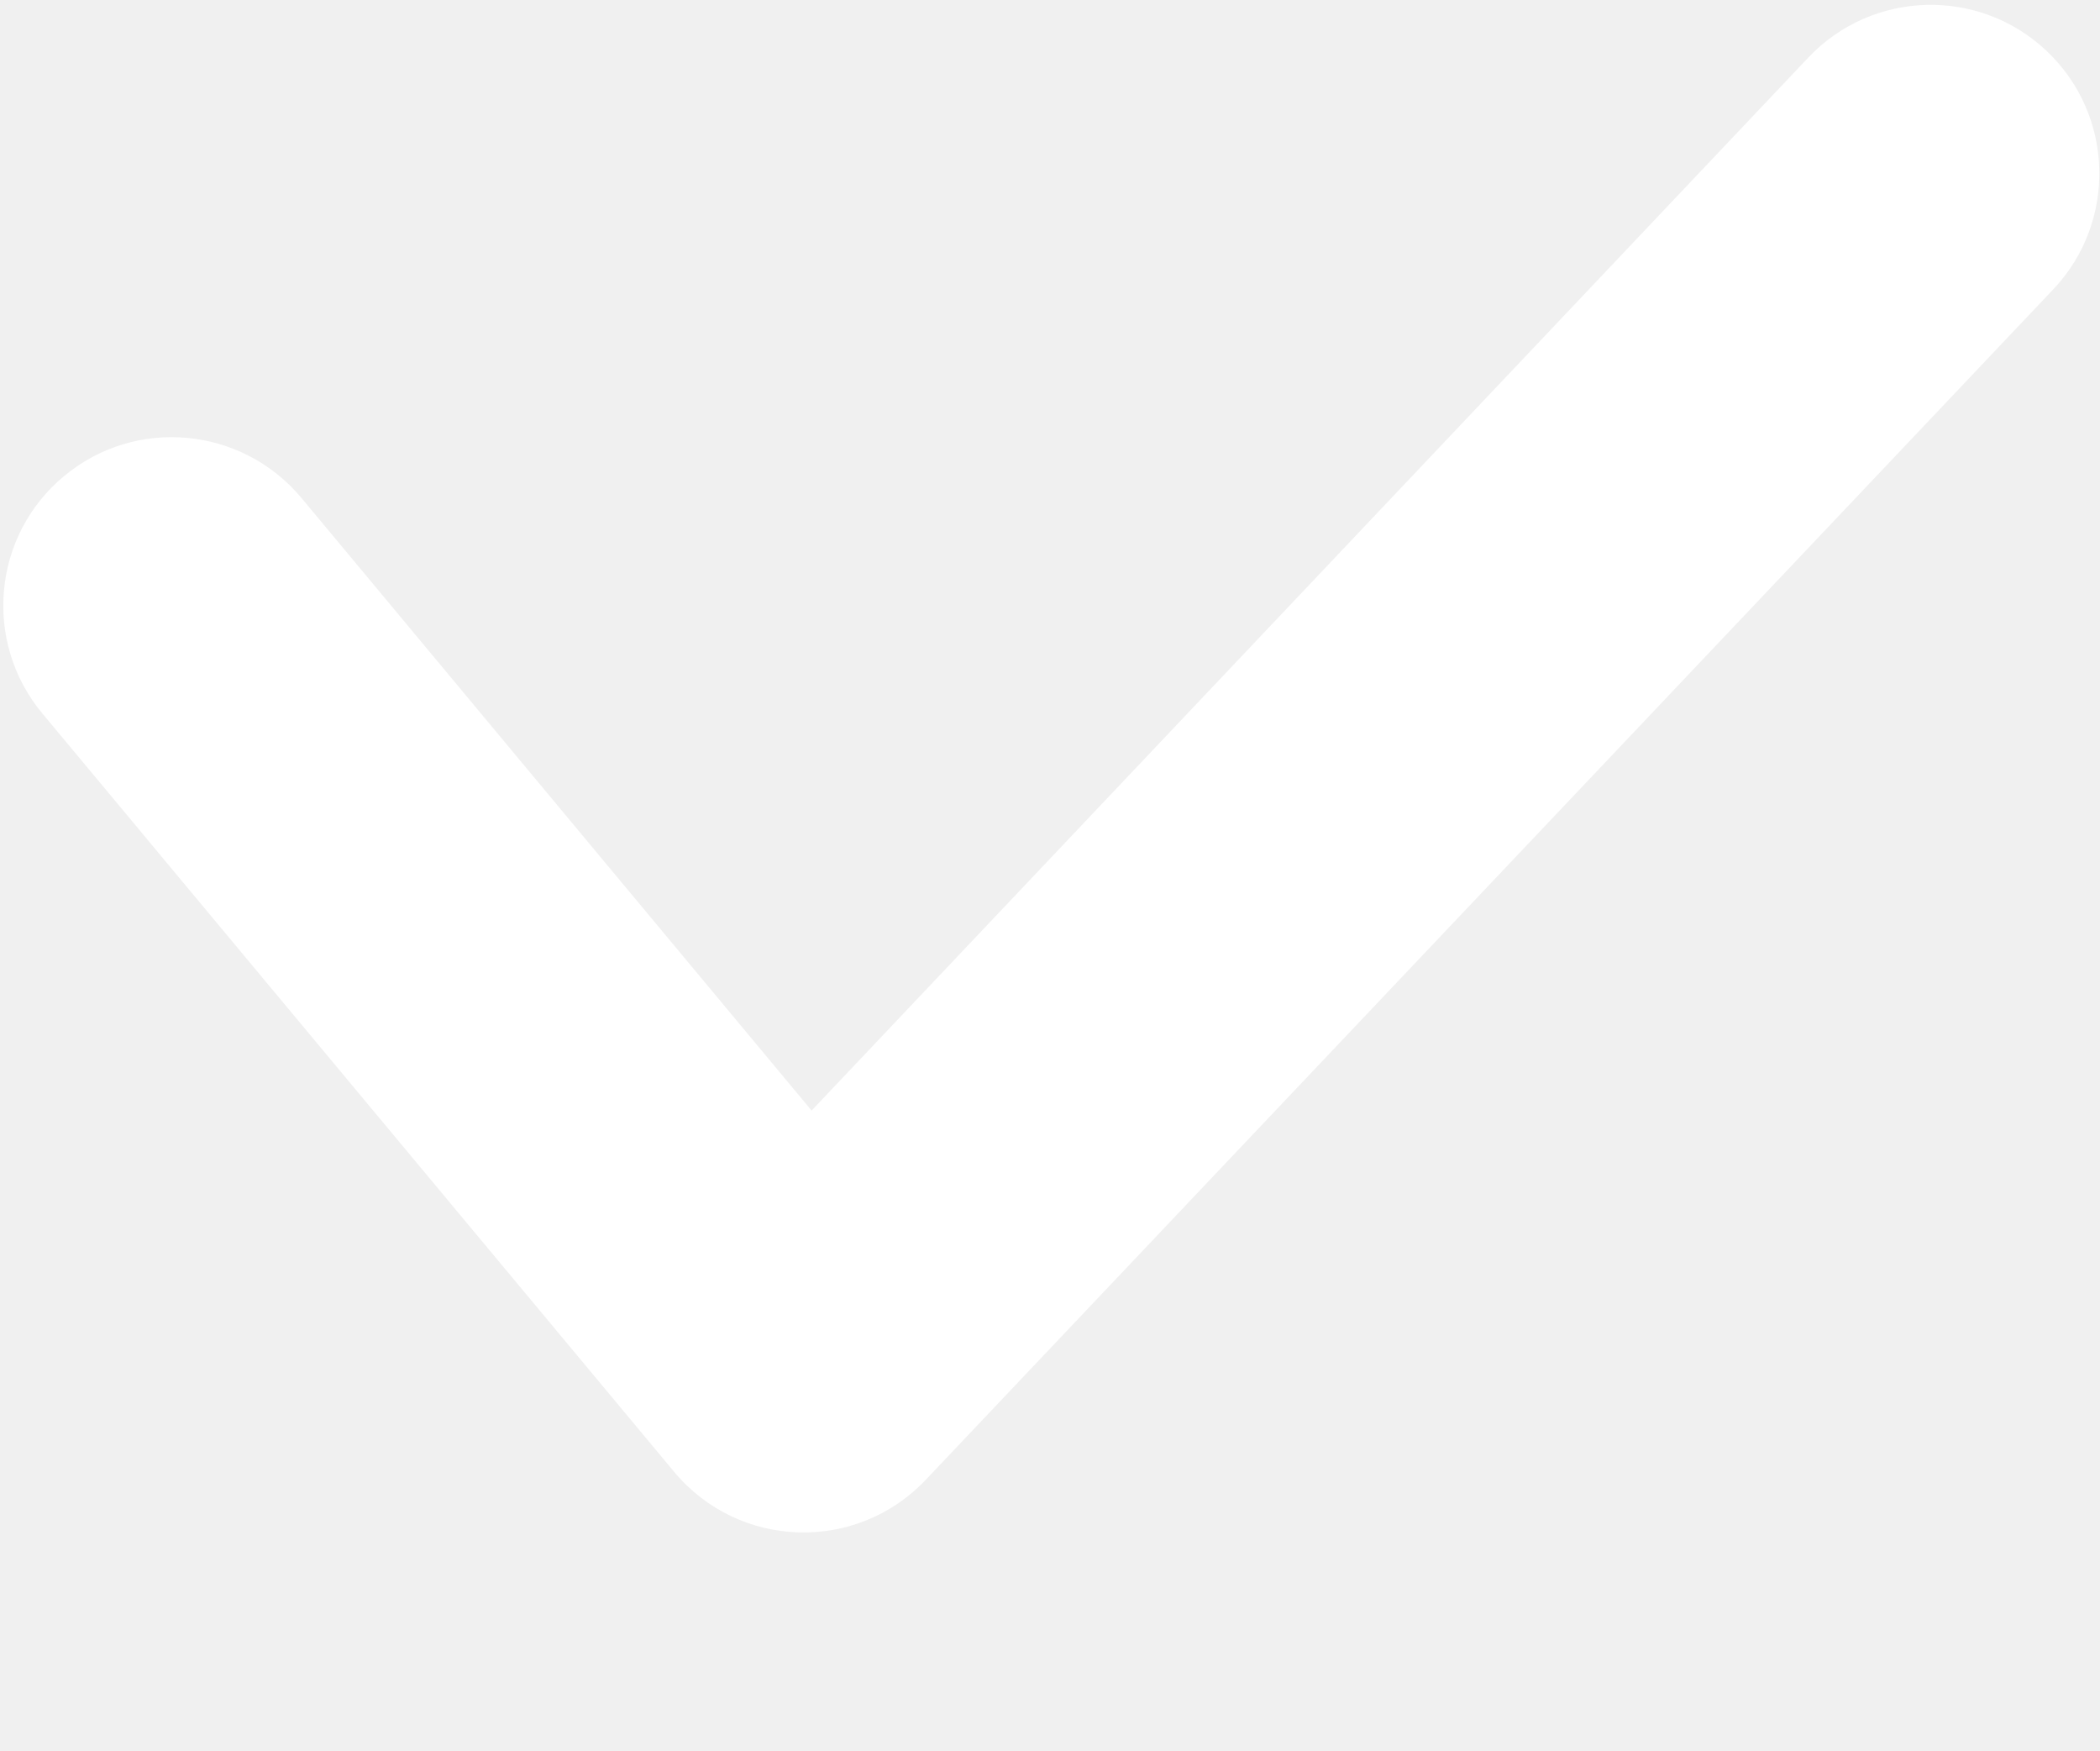
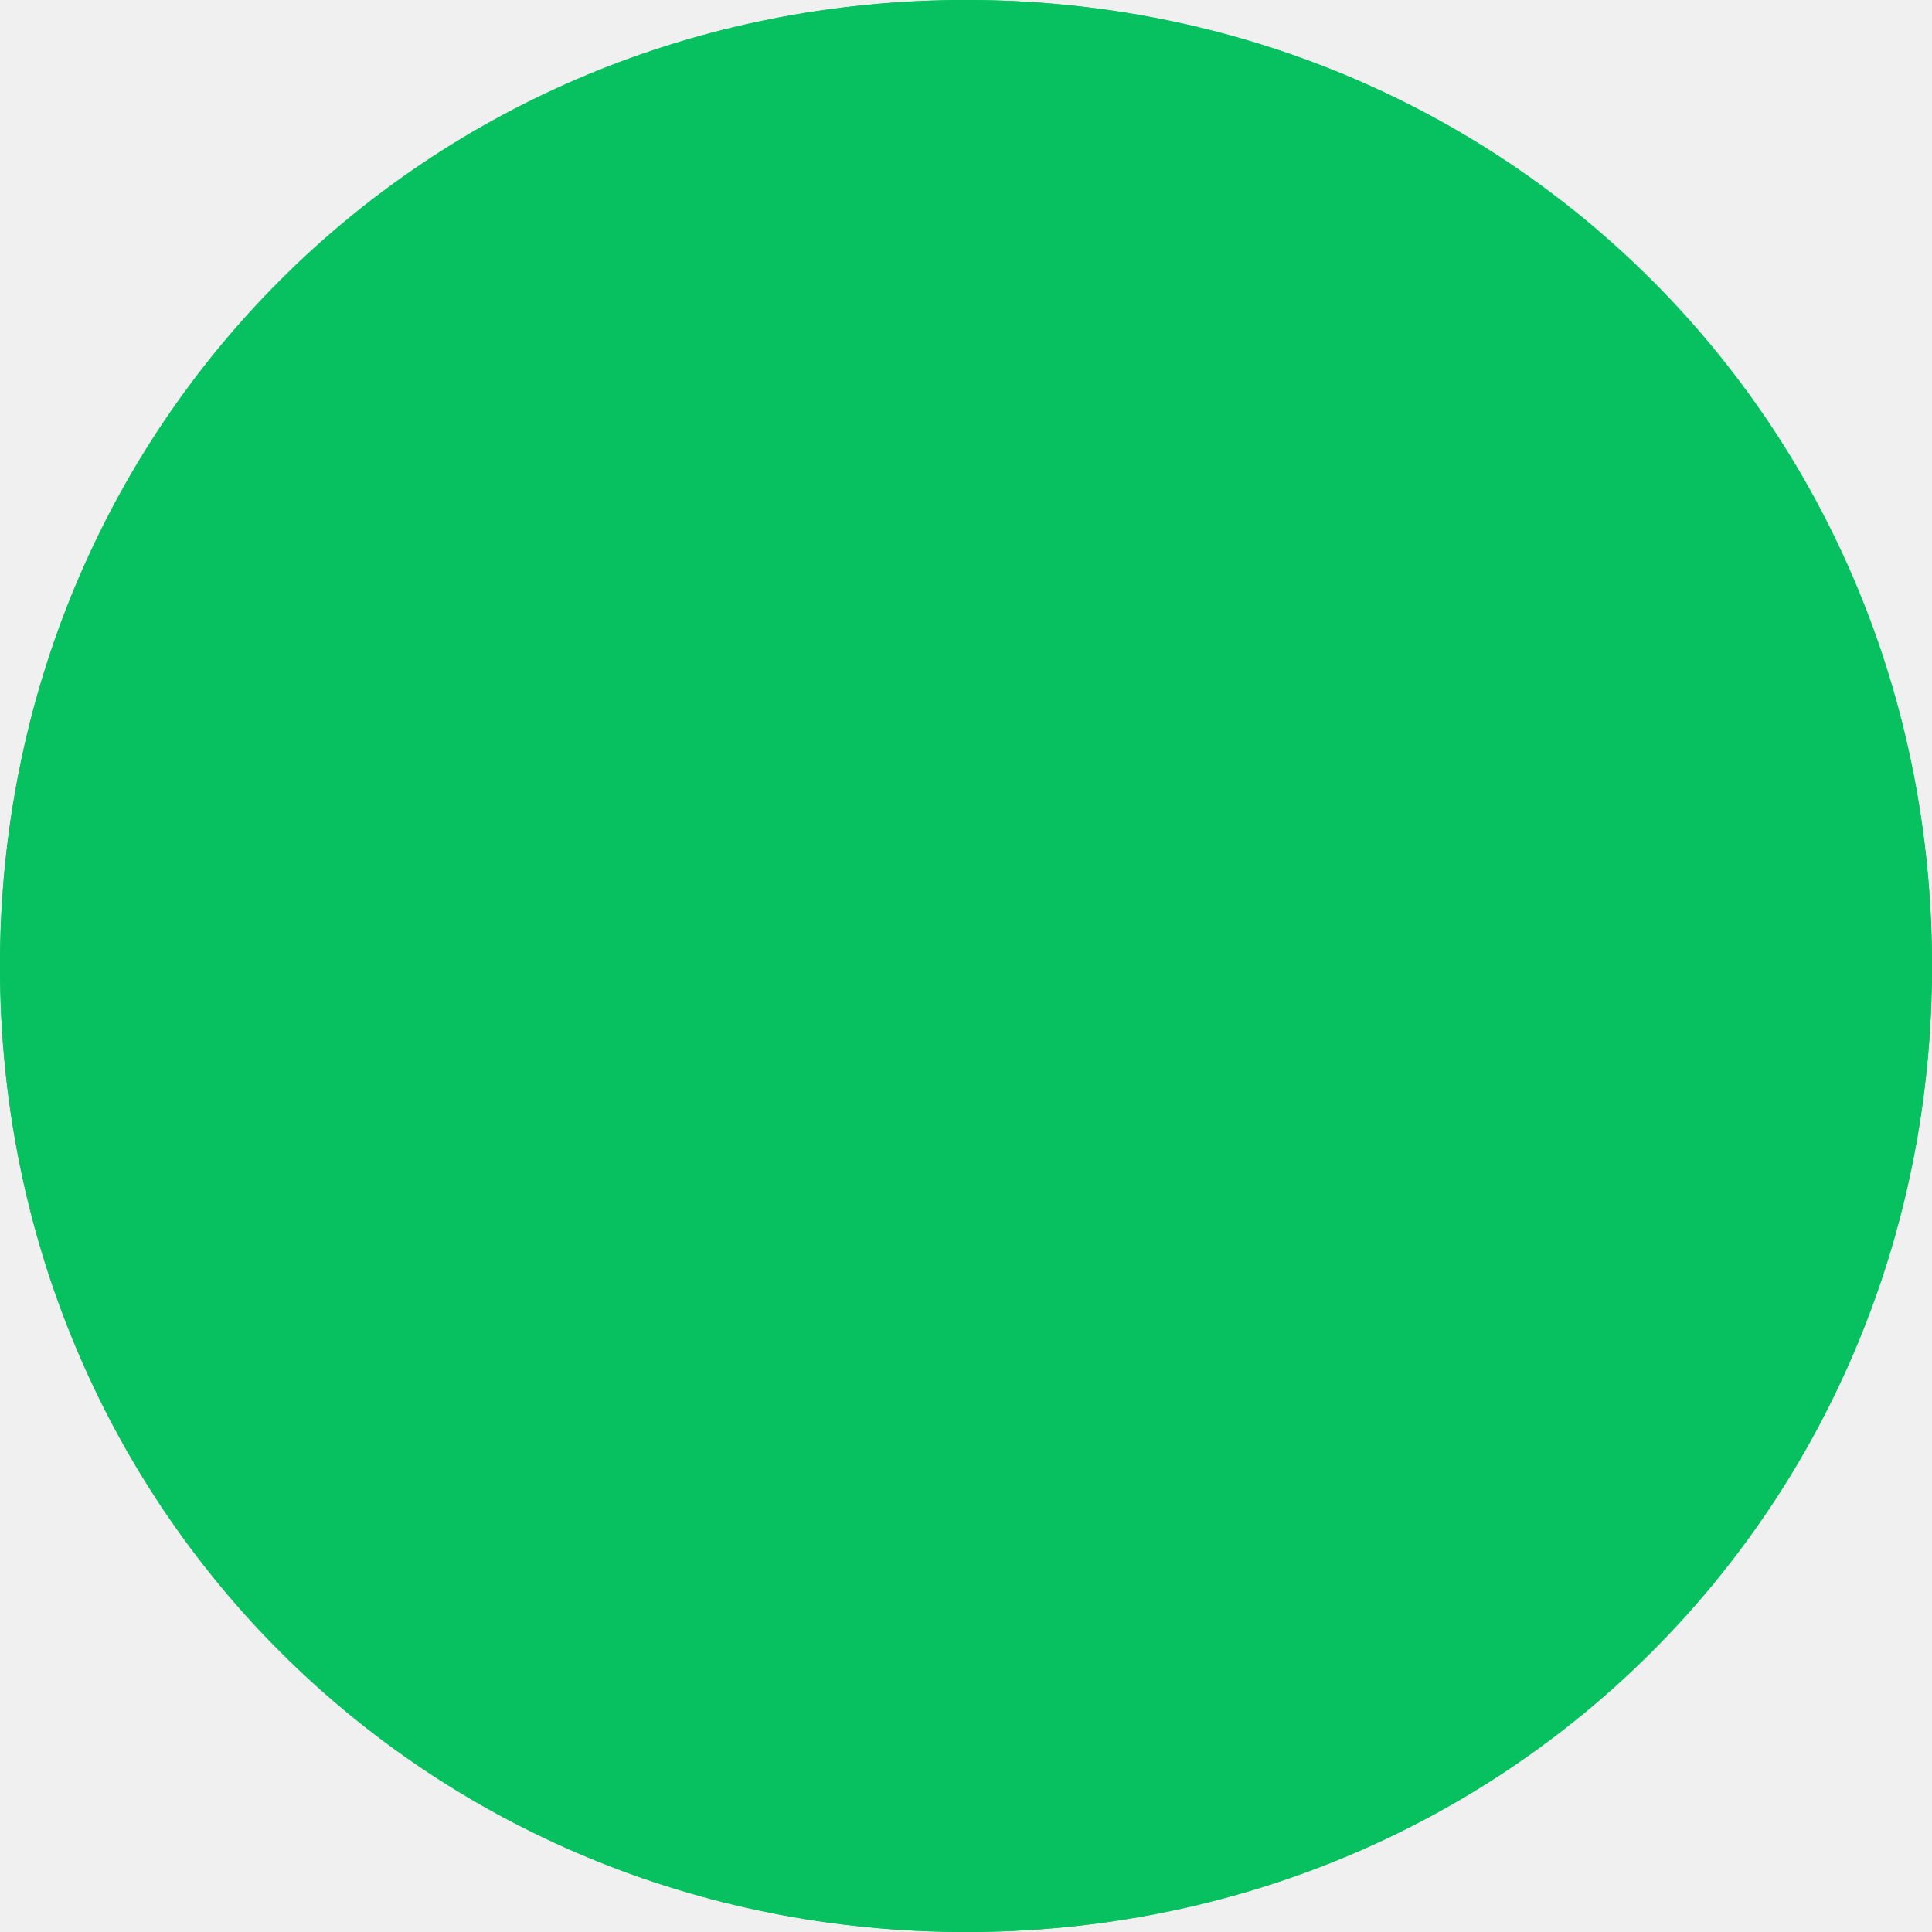
- <svg xmlns="http://www.w3.org/2000/svg" version="1.1" width="6px" height="5px">
-   <g transform="matrix(1 0 0 1 -3 -4 )">
-     <path d="M 2.285 3.243  C 2.273 3.243  2.262 3.244  2.25 3.245  L 5.167 0.164  C 5.35 -0.029  5.655 -0.037  5.848 0.146  C 6.041 0.329  6.049 0.634  5.866 0.827  L 2.645 4.227  C 2.447 4.436  2.111 4.426  1.926 4.204  L 0.121 2.038  C -0.049 1.834  -0.022 1.53  0.183 1.36  C 0.387 1.19  0.69 1.218  0.861 1.422  L 2.387 3.254  C 2.355 3.247  2.32 3.243  2.285 3.243  Z " fill-rule="nonzero" fill="#ffffff" stroke="none" transform="matrix(1 0 0 1 3 4 )" />
+ <svg xmlns="http://www.w3.org/2000/svg" version="1.1" width="10px" height="10px">
+   <g transform="matrix(1 0 0 1 -1 -1 )">
+     <path d="M 6 1  C 8.8 1  11 3.2  11 6  C 11 8.8  8.8 11  6 11  C 3.2 11  1 8.8  1 6  C 1 3.2  3.2 1  6 1  Z " fill-rule="nonzero" fill="#07c160" stroke="none" />
+     <path d="M 6 1.5  C 8.52 1.5  10.5 3.48  10.5 6  C 10.5 8.52  8.52 10.5  6 10.5  C 3.48 10.5  1.5 8.52  1.5 6  C 1.5 3.48  3.48 1.5  6 1.5  Z " stroke-width="1" stroke="#07c160" fill="none" />
  </g>
</svg>
